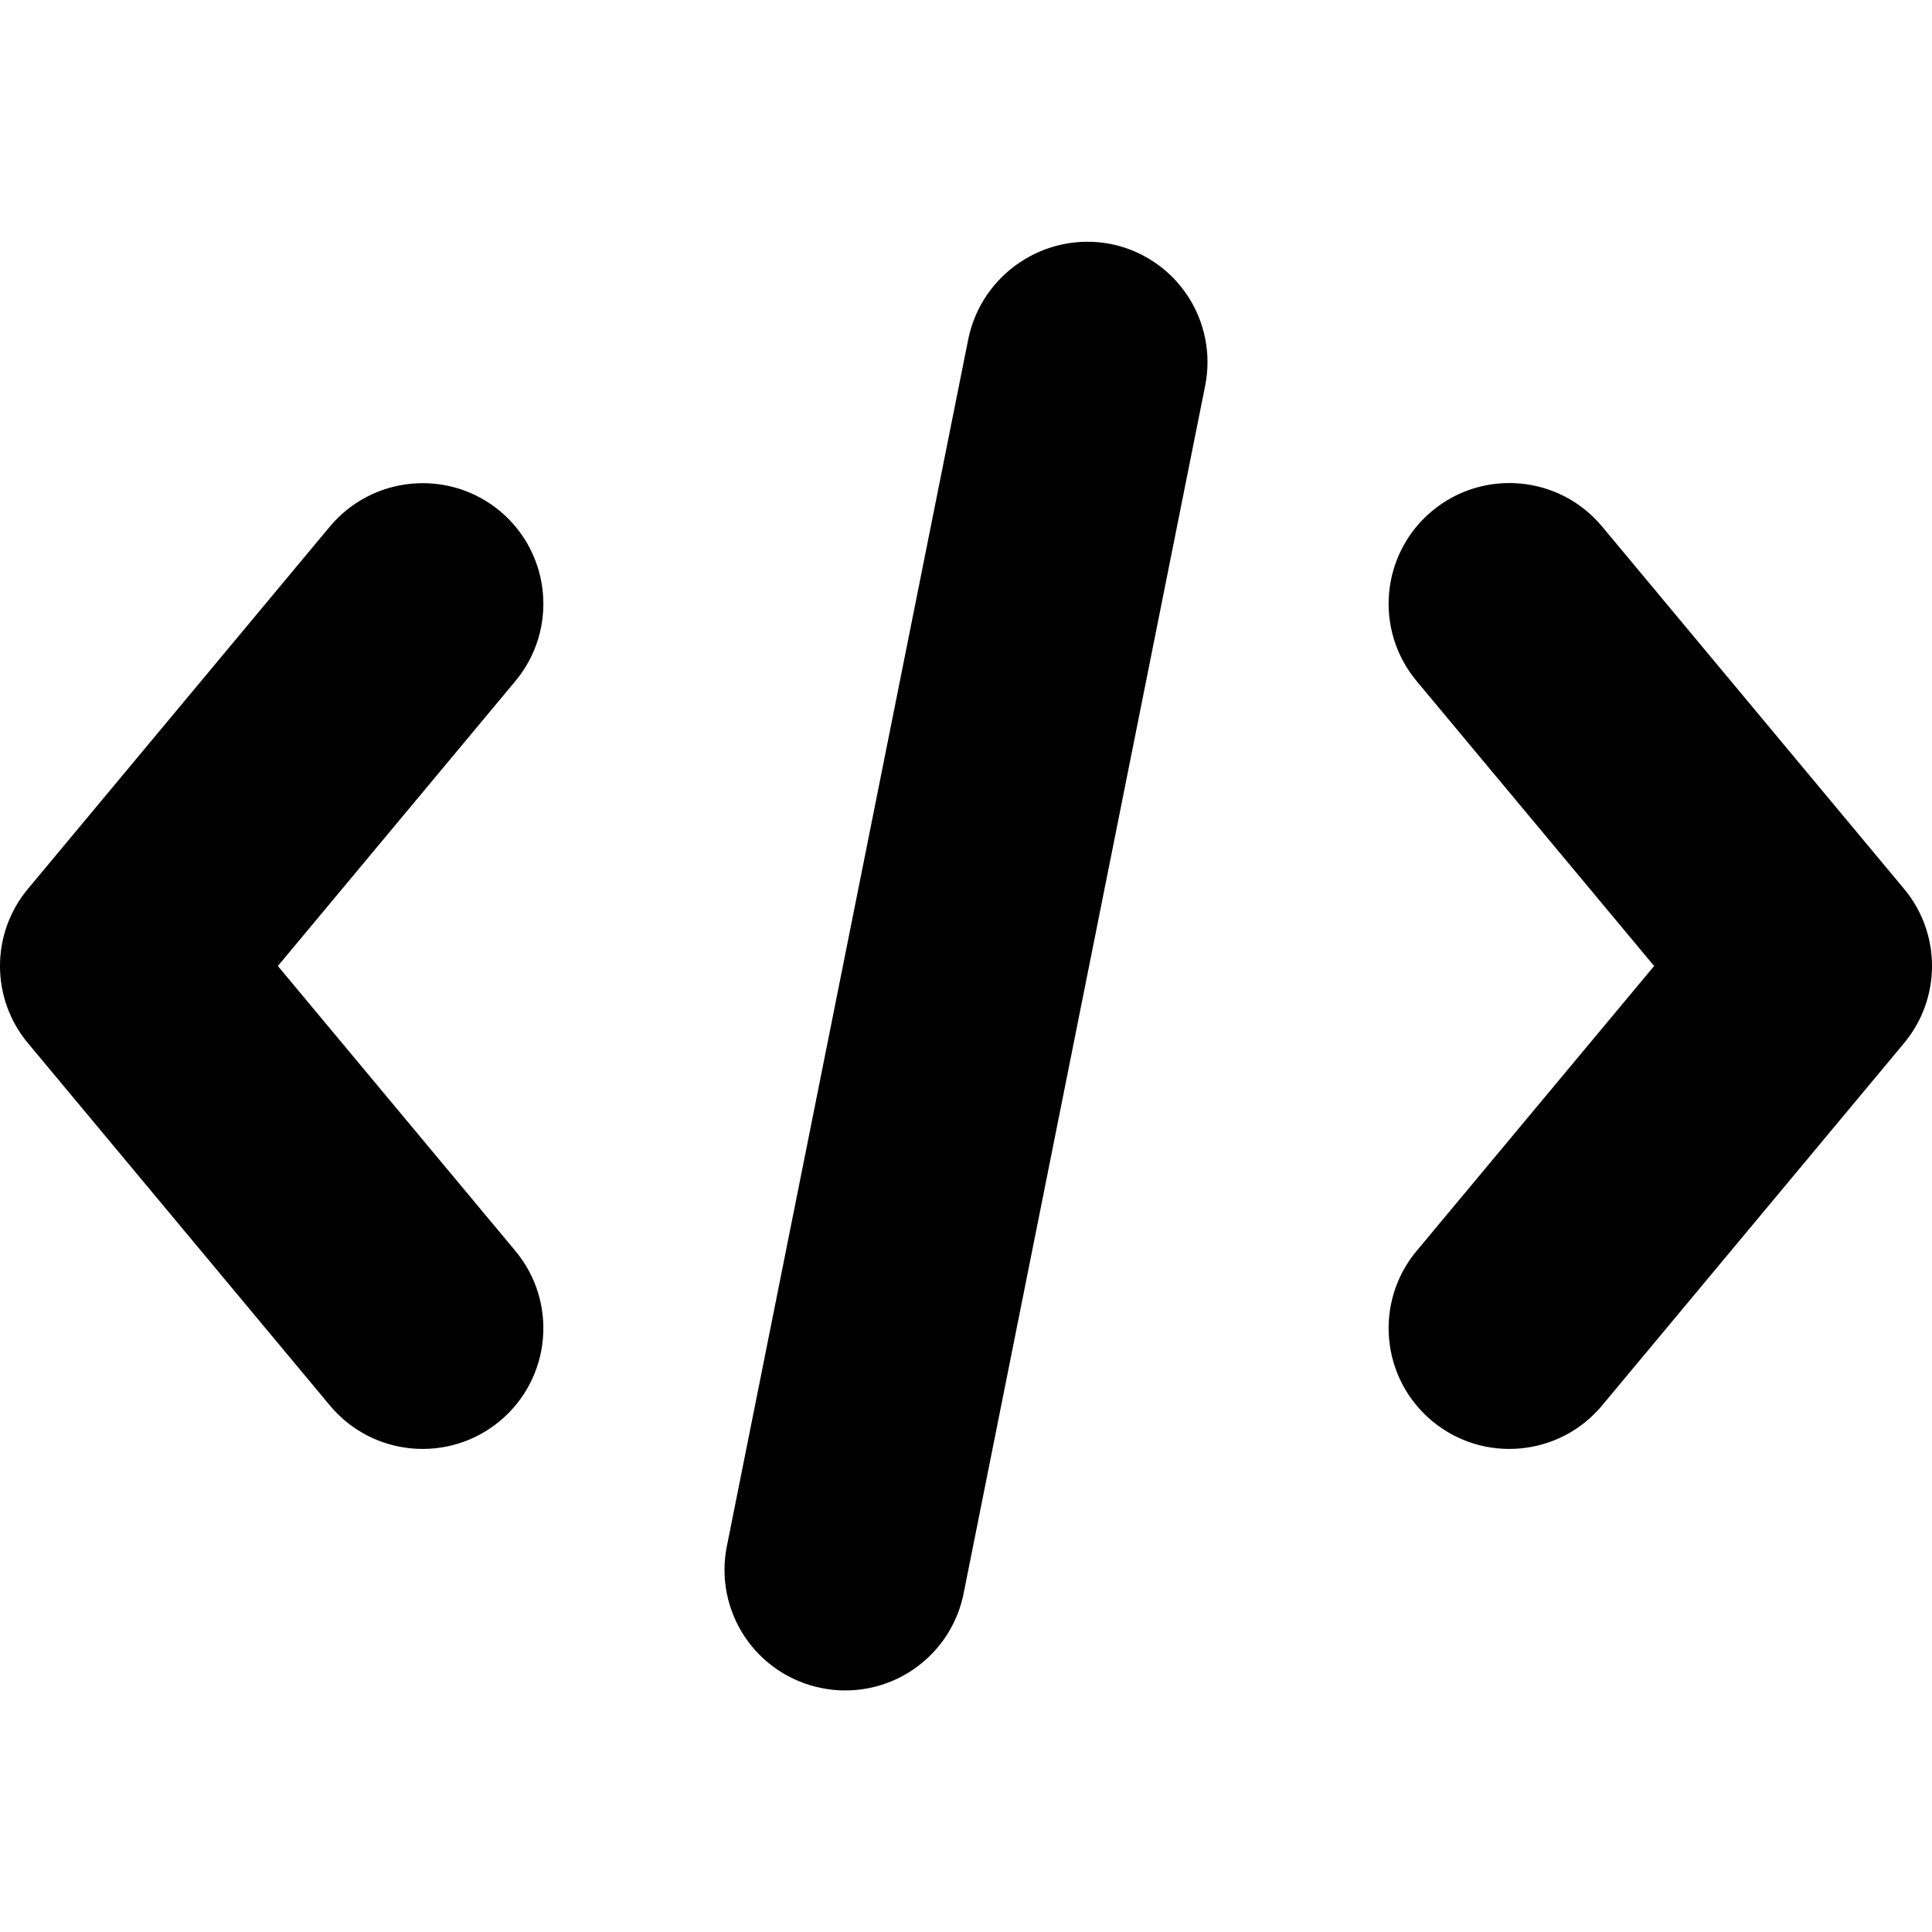
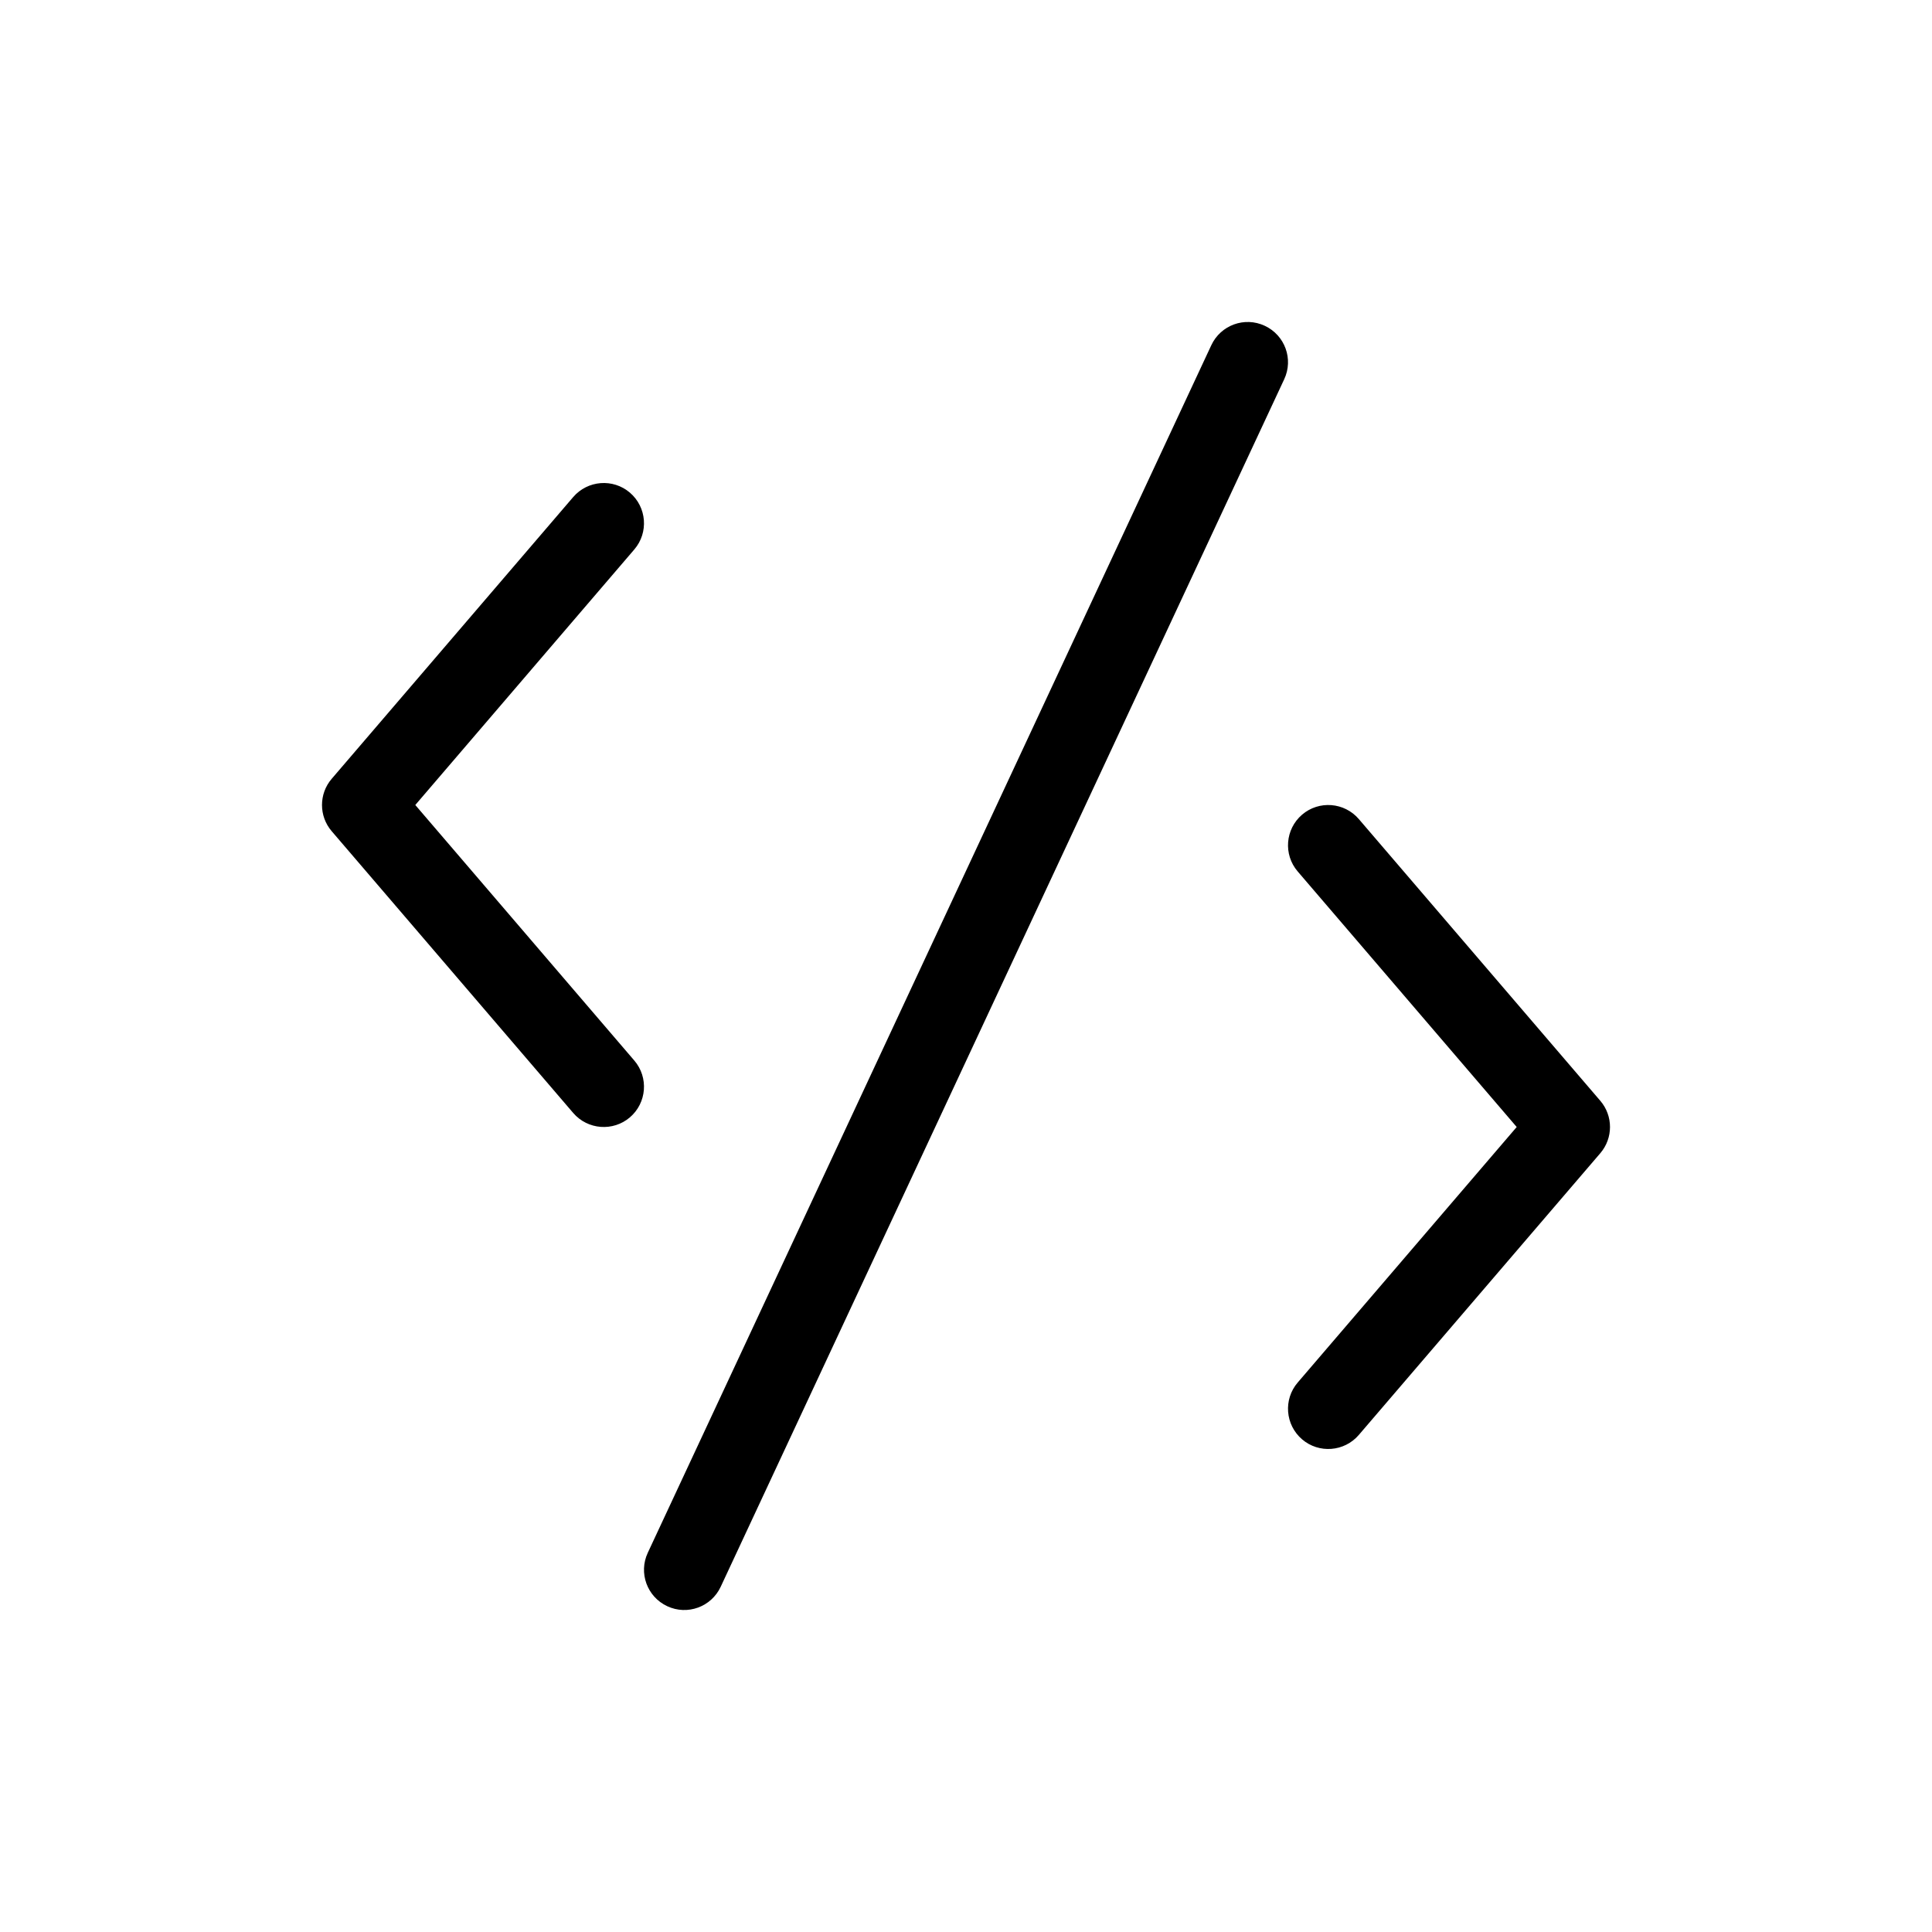
- <svg xmlns="http://www.w3.org/2000/svg" fill="currentColor" width="800px" height="800px" viewBox="0 0 96 96">
-   <g>
-     <path d="M24.845,25.396a6.013,6.013,0,0,0-8.449.762L1.397,44.156a5.984,5.984,0,0,0,0,7.687L16.396,69.842a5.998,5.998,0,1,0,9.21-7.687L13.807,48l11.8-14.155A6,6,0,0,0,24.845,25.396Z" />
-     <path d="M55.171,12.119A6.056,6.056,0,0,0,48.117,16.83L36.118,76.826A5.985,5.985,0,0,0,40.829,83.88a5.706,5.706,0,0,0,1.183.117A5.995,5.995,0,0,0,47.883,79.17L59.882,19.174A5.985,5.985,0,0,0,55.171,12.119Z" />
-     <path d="M94.603,44.156,79.603,26.157a5.998,5.998,0,1,0-9.21,7.687L82.193,48l-11.8,14.155a5.998,5.998,0,1,0,9.21,7.687L94.603,51.843A5.984,5.984,0,0,0,94.603,44.156Z" />
-   </g>
+ <svg xmlns="http://www.w3.org/2000/svg" fill="#000000" width="800px" height="800px" viewBox="0 0 24 24">
+   <path d="M7.88,13.175 C8.059,13.384 8.035,13.7 7.825,13.88 C7.616,14.059 7.3,14.035 7.12,13.825 L4.12,10.325 C3.96,10.138 3.96,9.862 4.12,9.675 L7.12,6.175 C7.3,5.965 7.616,5.941 7.825,6.12 C8.035,6.3 8.059,6.616 7.88,6.825 L5.159,10 L7.88,13.175 Z M8.953,19.711 C8.836,19.962 8.539,20.07 8.289,19.953 C8.038,19.836 7.93,19.539 8.047,19.289 L15.047,4.289 C15.164,4.038 15.461,3.93 15.711,4.047 C15.962,4.164 16.07,4.461 15.953,4.711 L8.953,19.711 Z M16.12,10.825 C15.941,10.616 15.965,10.3 16.175,10.12 C16.384,9.941 16.7,9.965 16.88,10.175 L19.88,13.675 C20.04,13.862 20.04,14.138 19.88,14.325 L16.88,17.825 C16.7,18.035 16.384,18.059 16.175,17.88 C15.965,17.7 15.941,17.384 16.12,17.175 L18.841,14 L16.12,10.825 Z" />
</svg>
